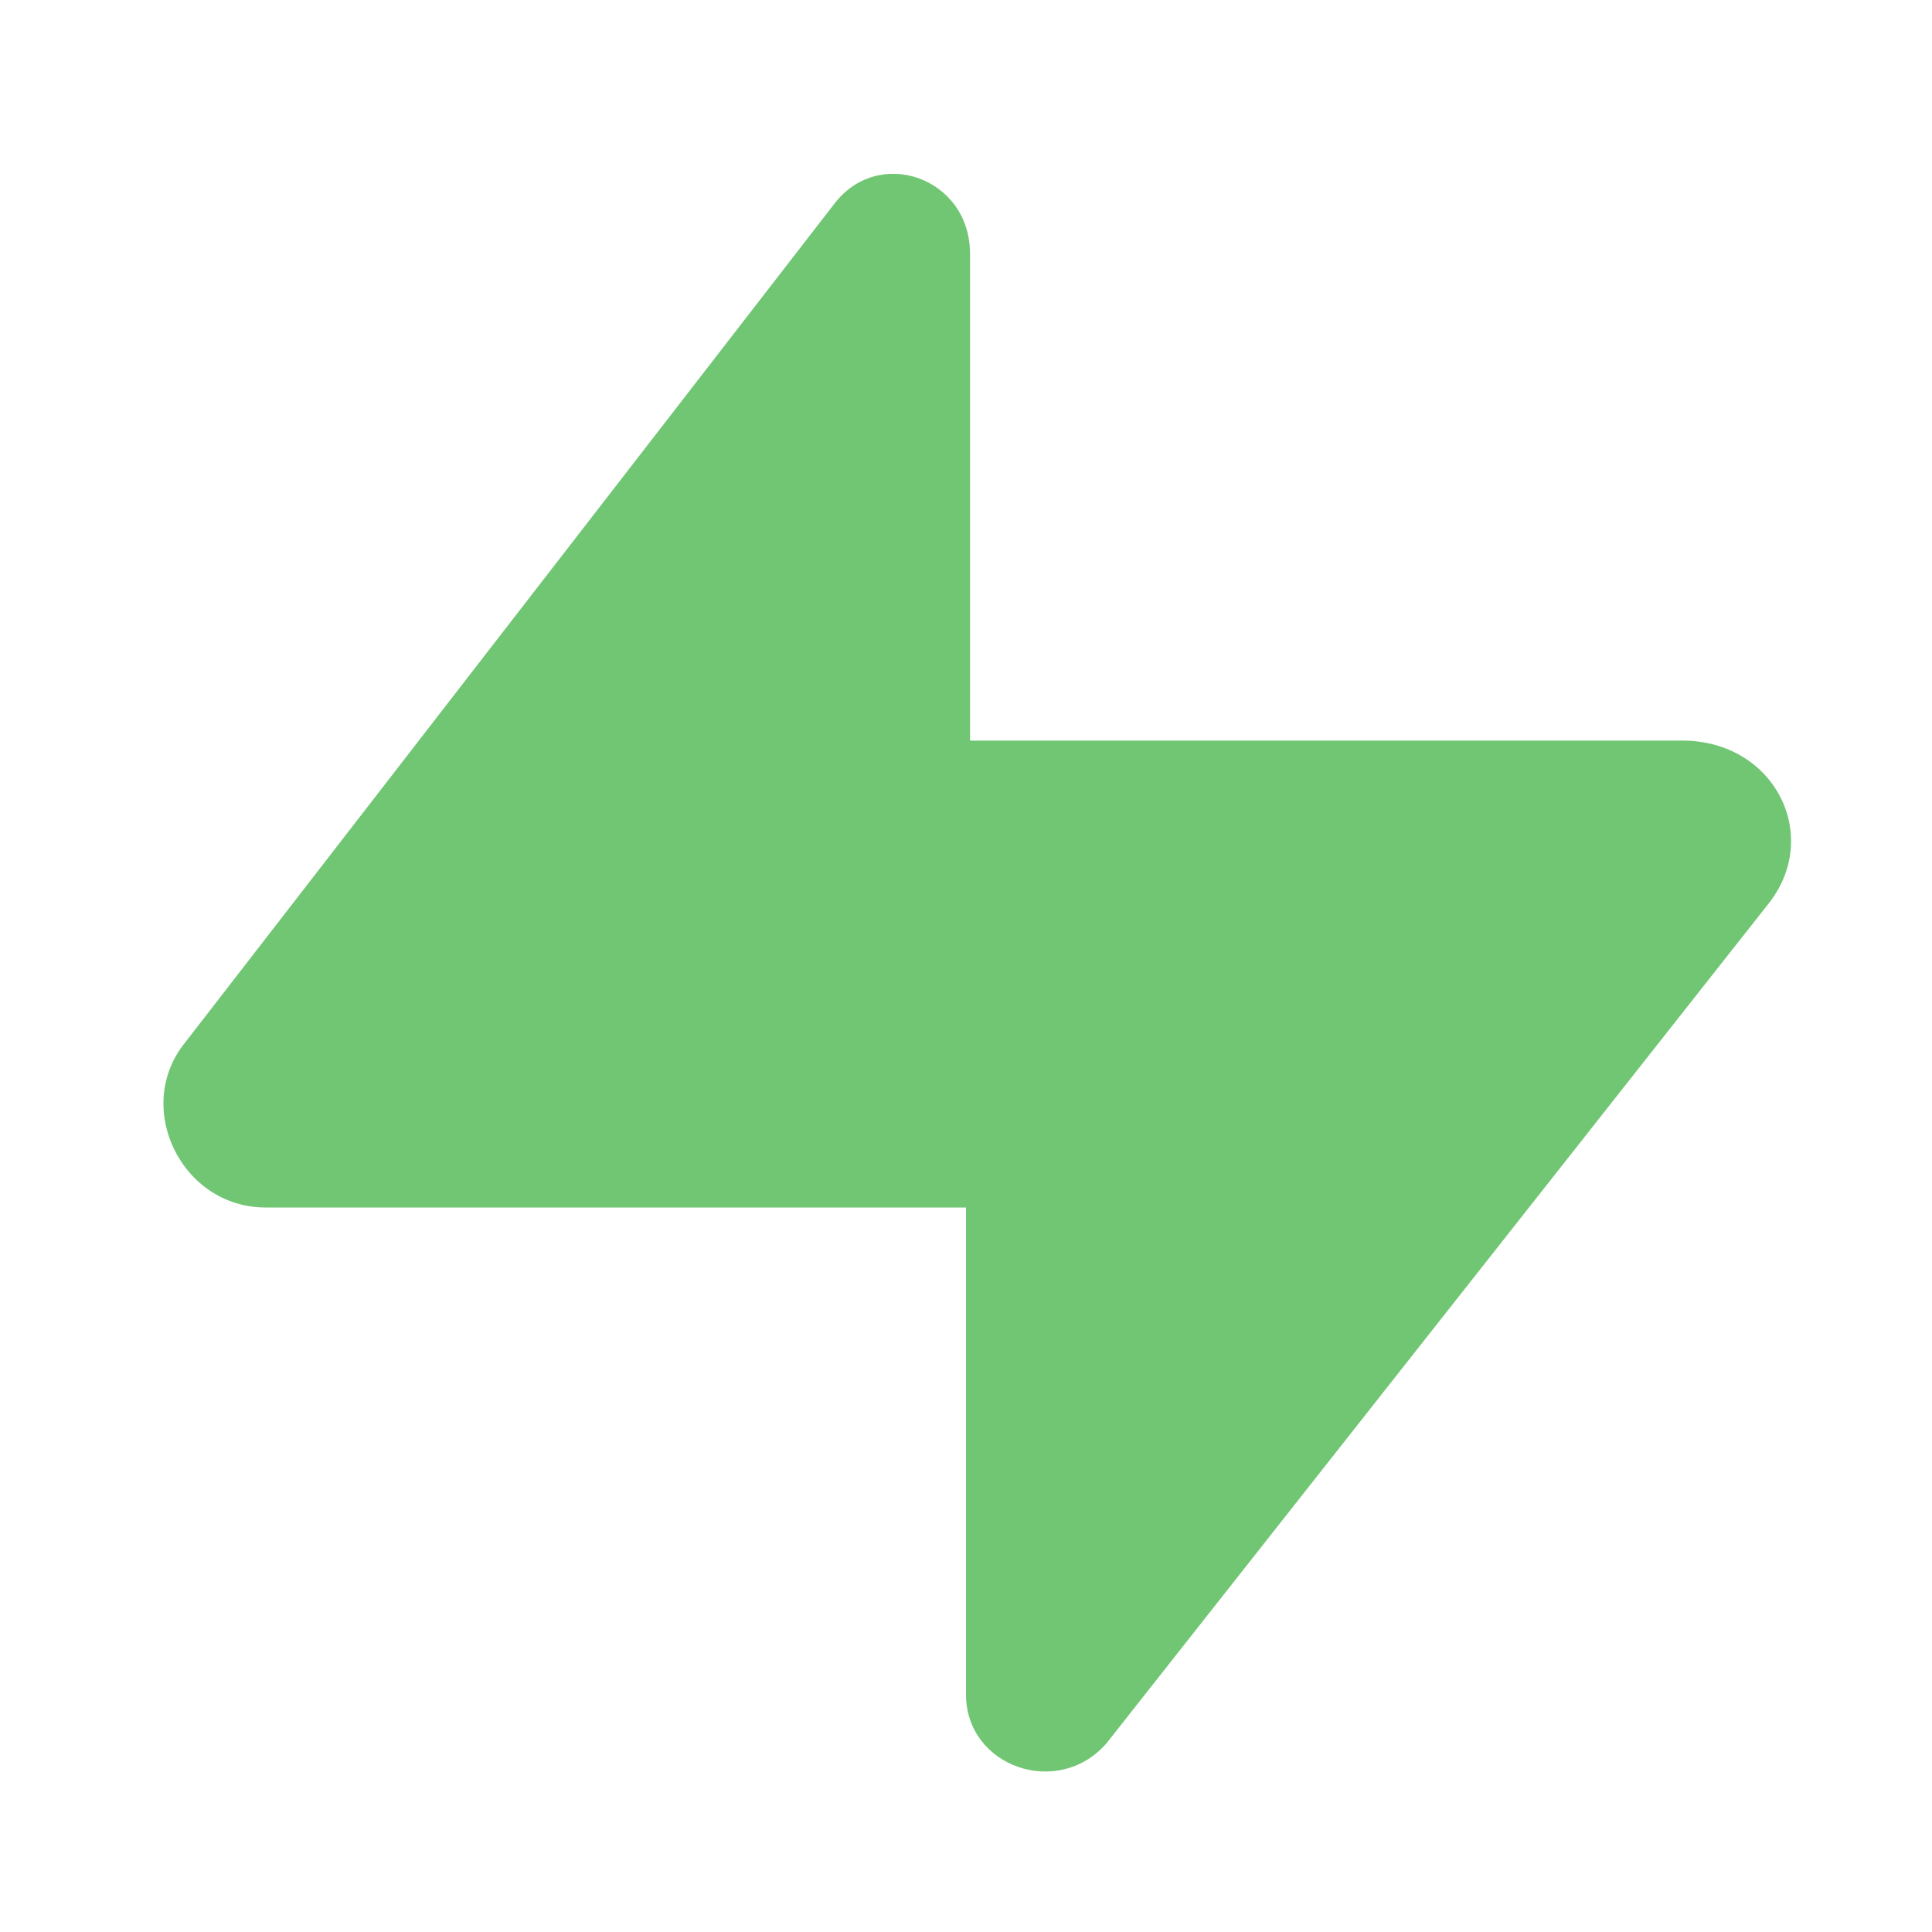
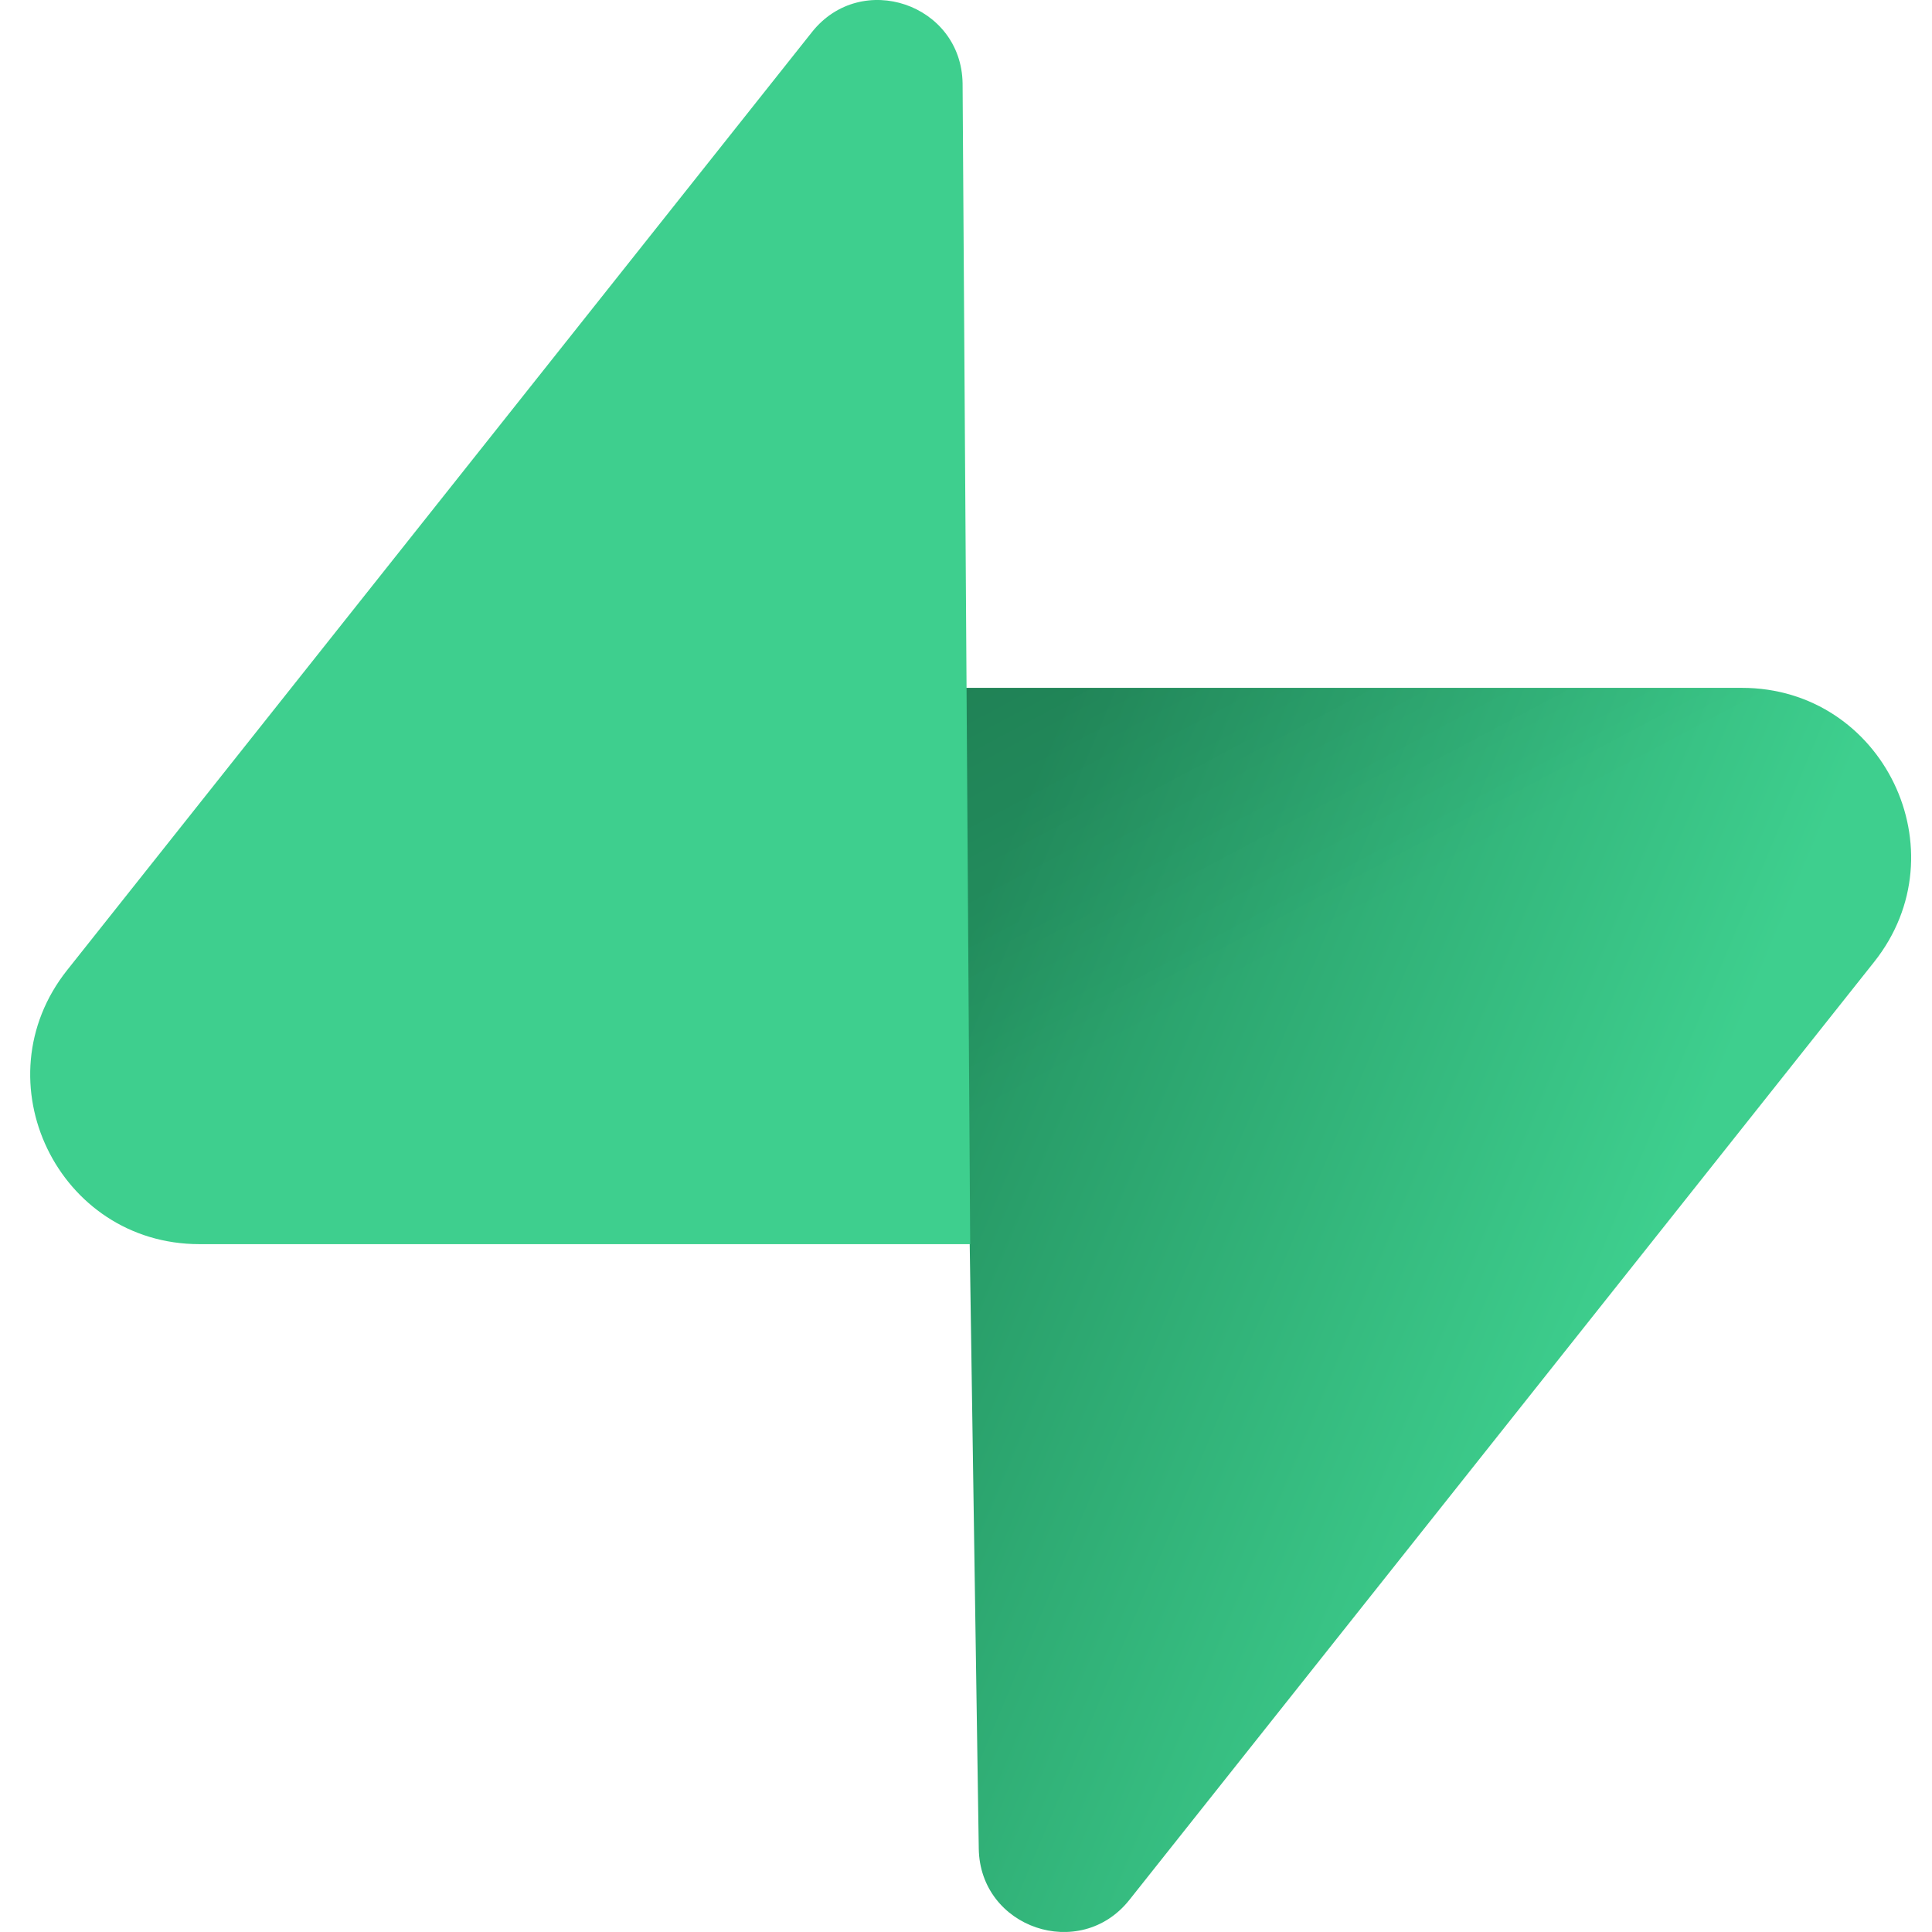
- <svg xmlns="http://www.w3.org/2000/svg" viewBox="0 0 48 48" width="48px" height="48px">
-   <g id="Слой_1">
-     <path fill="#71c674" d="M43.9,22.5L27.5,43.3c-1.2,1.4-3.5,0.6-3.5-1.2V30H6.6c-2.1,0-3.3-2.5-2-4.1L20.7,5.1c1.1-1.5,3.4-0.7,3.4,1.2 v12.1h17.7C44.1,18.4,45.3,20.8,43.9,22.5z" />
-   </g>
+ <svg xmlns="http://www.w3.org/2000/svg" width="64" height="64" viewBox="0 0 64 64" version="1.1" id="svg20" style="fill:none">
+   <path d="m 37.412,62.937 c -1.635,2.059 -4.95,0.931 -4.989,-1.698 L 31.847,22.786 h 25.855 c 4.683,0 7.295,5.409 4.383,9.077 z" id="path2" style="fill:url(#paint0_linear);stroke-width:0.572" />
+   <path d="m 37.412,62.937 c -1.635,2.059 -4.95,0.931 -4.989,-1.698 L 31.847,22.786 h 25.855 c 4.683,0 7.295,5.409 4.383,9.077 z" id="path4" style="fill:url(#paint1_linear);fill-opacity:0.2;stroke-width:0.572" />
+   <path d="m 26.897,1.063 c 1.635,-2.059 4.95,-0.931 4.99,1.698 L 32.139,41.214 H 6.607 c -4.683,0 -7.295,-5.409 -4.383,-9.077 z" id="path6" style="fill:#3ecf8e;stroke-width:0.572" />
+   <defs id="defs18">
+     <linearGradient id="paint0_linear" x1="53.974" y1="54.974" x2="94.163" y2="71.829" gradientUnits="userSpaceOnUse" gradientTransform="matrix(0.5717731,0,0,0.5717733,0.9859008,-0.1207499)">
+       <stop stop-color="#249361" id="stop8" />
+       <stop offset="1" stop-color="#3ECF8E" id="stop10" />
+     </linearGradient>
+     <linearGradient id="paint1_linear" x1="36.156" y1="30.578" x2="54.484" y2="65.081" gradientUnits="userSpaceOnUse" gradientTransform="matrix(0.5717731,0,0,0.5717733,0.9859008,-0.1207499)">
+       <stop id="stop13" />
+       <stop offset="1" stop-opacity="0" id="stop15" />
+     </linearGradient>
+   </defs>
</svg>
